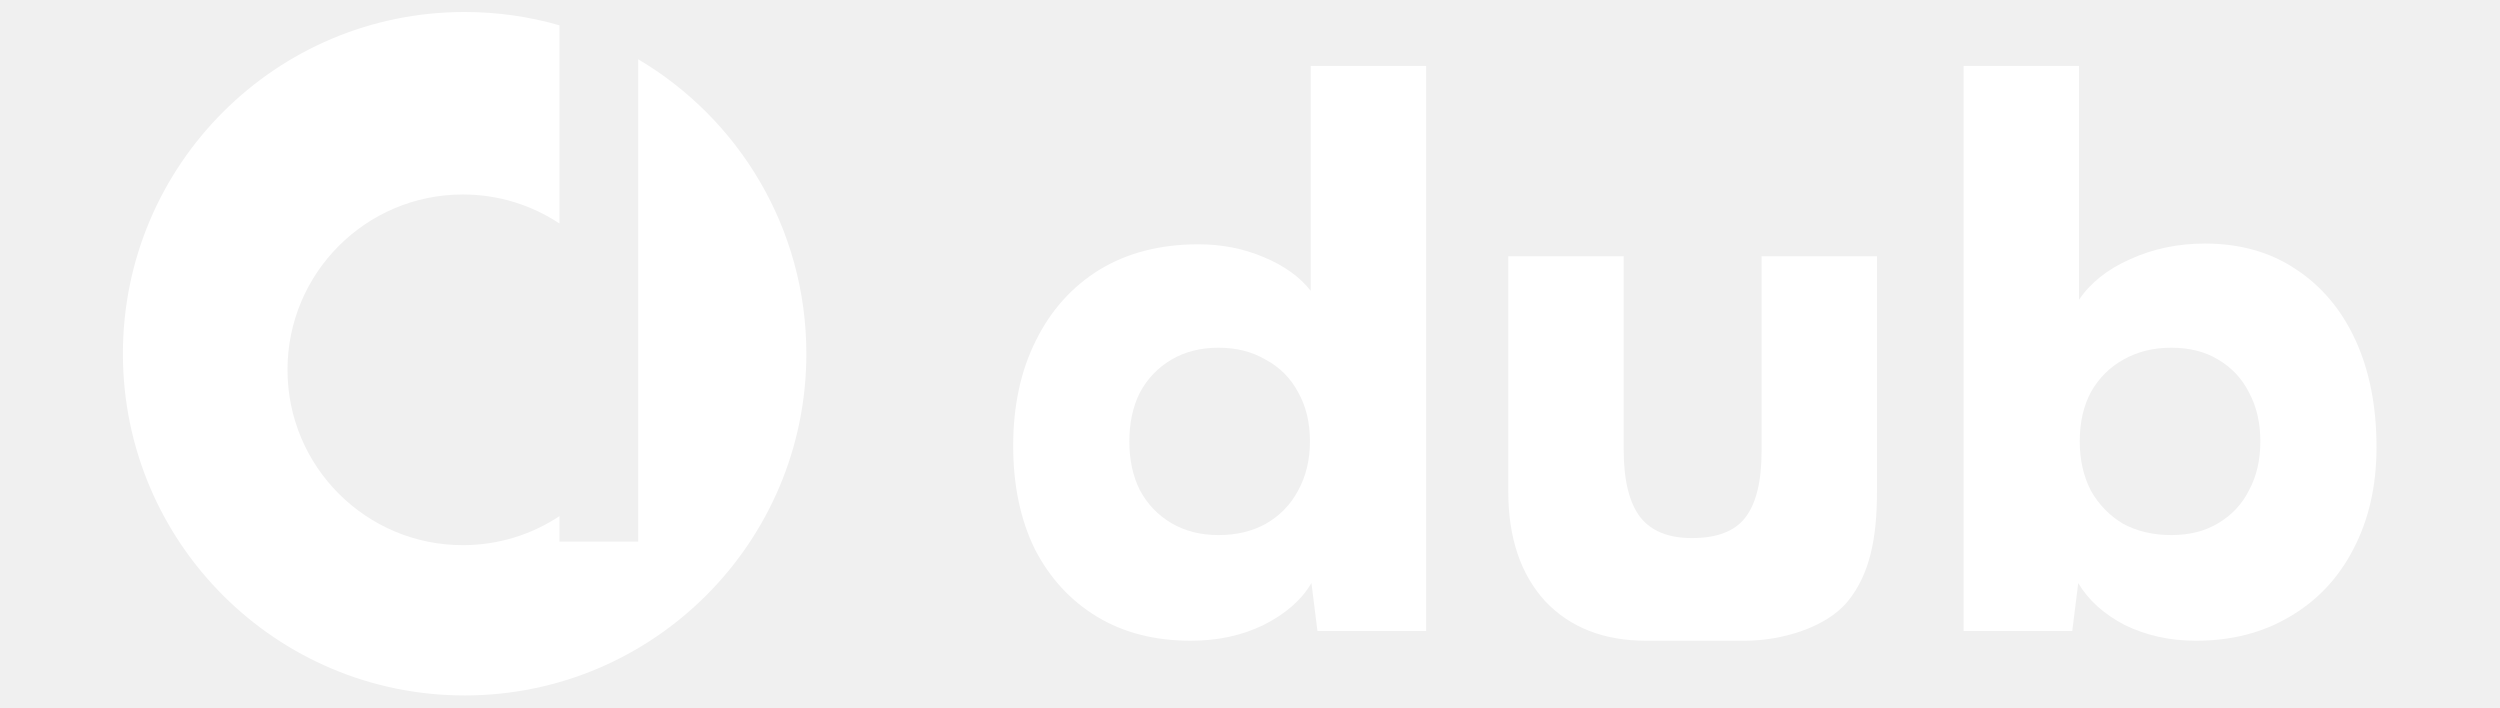
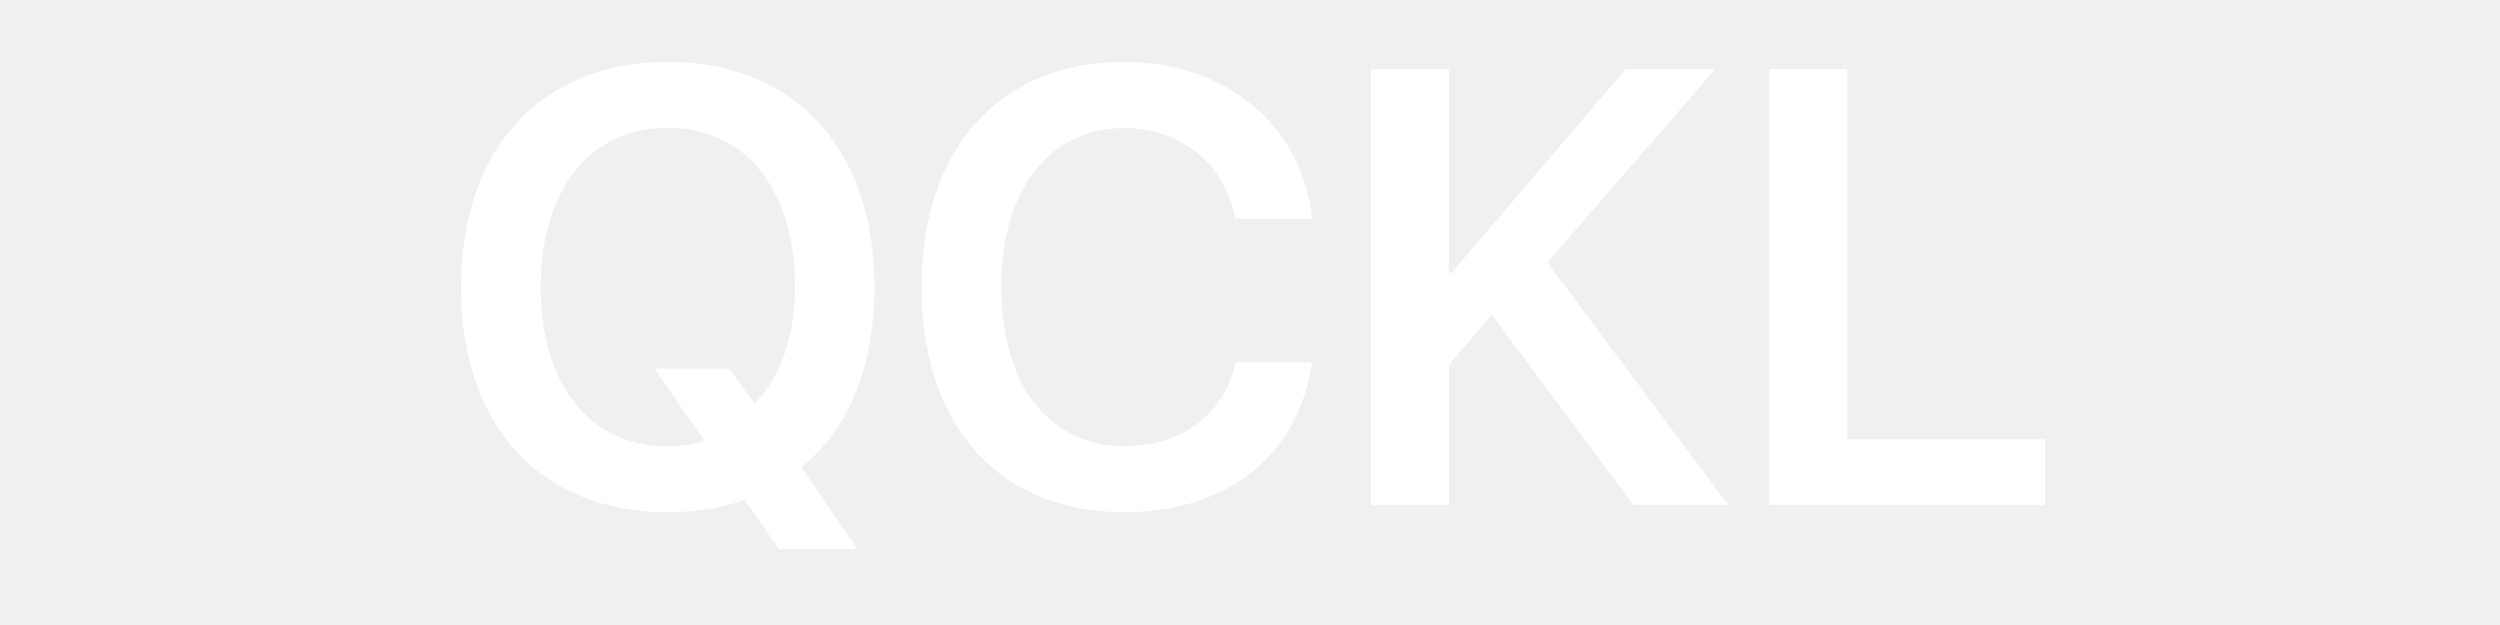
- <svg xmlns="http://www.w3.org/2000/svg" width="834" height="236" viewBox="0 0 834 236" fill="none">
-   <path d="M397.25 213.75C385.25 213.75 374.833 211.083 366 205.75C357.167 200.417 350.25 192.917 345.25 183.25C340.417 173.417 338 161.917 338 148.75C338 135.417 340.5 123.75 345.5 113.75C350.5 103.583 357.583 95.667 366.75 90C376.083 84.333 387.083 81.5 399.75 81.5C407.583 81.5 414.833 82.917 421.5 85.75C428.333 88.583 433.583 92.333 437.25 97V22H475.75V210.5H439.5L437.5 194.5C434.167 200.167 428.833 204.833 421.5 208.5C414.333 212 406.25 213.75 397.25 213.75ZM406.5 178.5C412.5 178.5 417.75 177.25 422.25 174.75C426.917 172.083 430.5 168.417 433 163.75C435.667 158.917 437 153.417 437 147.25C437 140.917 435.667 135.417 433 130.75C430.5 126.083 426.917 122.5 422.25 120C417.75 117.333 412.5 116 406.5 116C400.5 116 395.25 117.333 390.75 120C386.25 122.667 382.75 126.333 380.25 131C377.917 135.667 376.75 141.083 376.75 147.25C376.75 153.417 377.917 158.833 380.25 163.5C382.75 168.167 386.25 171.833 390.75 174.5C395.25 177.167 400.5 178.5 406.5 178.5Z" fill="white" />
-   <path d="M587.662 85.5H626.162C626.162 85.5 626.162 148.5 626.162 164C626.162 179.5 623.786 191.5 616.5 200.5C609.214 209.5 594 213.75 582.162 213.75C570.324 213.75 564.412 213.75 564.412 213.75C564.412 213.75 556.662 213.75 549.162 213.75C534.995 213.75 523.745 209.333 515.412 200.5C507.245 191.5 503.162 179.333 503.162 164V85.5H541.662V150C541.662 160.167 543.495 167.667 547.162 172.5C550.829 177.167 556.579 179.5 564.412 179.5C572.745 179.5 578.662 177.25 582.162 172.75C585.829 168.083 587.662 160.667 587.662 150.5V85.5Z" fill="white" />
-   <path d="M691.303 210.5H655.053V22H693.553V100C697.386 94.333 703.053 89.833 710.553 86.5C718.219 83 726.553 81.25 735.553 81.25C747.219 81.25 757.303 84.083 765.803 89.75C774.469 95.417 781.136 103.333 785.803 113.5C790.469 123.667 792.803 135.583 792.803 149.25C792.803 162.083 790.219 173.417 785.053 183.25C780.053 192.917 772.969 200.417 763.803 205.75C754.803 211.083 744.386 213.75 732.553 213.75C723.886 213.75 715.969 212 708.803 208.5C701.803 204.833 696.636 200.167 693.303 194.5L691.303 210.5ZM693.803 147.25C693.803 153.417 695.053 158.917 697.553 163.75C700.219 168.417 703.803 172.083 708.303 174.75C712.969 177.25 718.303 178.5 724.303 178.5C730.469 178.5 735.719 177.167 740.053 174.5C744.553 171.833 747.969 168.167 750.303 163.5C752.803 158.833 754.053 153.417 754.053 147.25C754.053 141.083 752.803 135.667 750.303 131C747.969 126.333 744.553 122.667 740.053 120C735.719 117.333 730.469 116 724.303 116C718.303 116 712.969 117.333 708.303 120C703.803 122.5 700.219 126.083 697.553 130.75C695.053 135.417 693.803 140.917 693.803 147.25Z" fill="white" />
-   <path fill-rule="evenodd" clip-rule="evenodd" d="M186.634 8.446C176.589 5.551 165.976 4 155 4C92.04 4 41 55.039 41 118C41 180.96 92.04 232 155 232C217.96 232 269 180.96 269 118C269 76.174 246.476 39.61 212.895 19.774V180.67H186.634V172.191C177.392 178.304 166.313 181.864 154.403 181.864C122.099 181.864 95.911 155.676 95.911 123.372C95.911 91.067 122.099 64.88 154.403 64.88C166.313 64.88 177.392 68.439 186.634 74.553V8.446Z" fill="white" />
+ <svg xmlns="http://www.w3.org/2000/svg" width="500" zoomAndPan="magnify" viewBox="0 0 375 93.75" height="125" preserveAspectRatio="xMidYMid meet" version="1.0">
+   <defs>
+     <g />
+   </defs>
+   <g fill="#ffffff" fill-opacity="1">
+     <g transform="translate(65.61506, 75.74358)">
+       <g>
+         <path d="M 63.016 6.613 L 54.59 -5.664 C 61.656 -11.281 65.551 -20.75 65.551 -32.664 C 65.551 -53.41 53.594 -66.457 34.566 -66.457 C 15.492 -66.457 3.535 -53.41 3.535 -32.664 C 3.535 -11.777 15.492 1.086 34.566 1.086 C 38.734 1.086 42.582 0.5 46.07 -0.77 L 51.238 6.613 Z M 34.566 -8.789 C 22.879 -8.789 15.492 -18.074 15.492 -32.664 C 15.492 -47.25 22.879 -56.582 34.566 -56.582 C 46.207 -56.582 53.637 -47.25 53.637 -32.664 C 53.637 -25.145 51.418 -19.117 47.566 -15.223 L 43.715 -20.477 L 32.527 -20.477 L 40.047 -9.605 C 38.371 -9.105 36.512 -8.789 34.566 -8.789 Z M 34.566 -8.789 " />
+       </g>
+     </g>
+     <g transform="translate(134.7006, 75.74358)">
+       <g>
+         <path d="M 33.93 1.086 C 49.379 1.086 60.07 -7.383 62.109 -21.383 L 50.648 -21.383 C 48.836 -13.5 42.629 -8.832 33.977 -8.832 C 22.652 -8.832 15.492 -18.031 15.492 -32.707 C 15.492 -47.297 22.695 -56.535 33.93 -56.535 C 42.402 -56.535 49.062 -51.145 50.602 -42.945 L 62.109 -42.945 C 60.66 -56.988 49.105 -66.457 33.93 -66.457 C 15.355 -66.457 3.535 -53.547 3.535 -32.707 C 3.535 -11.734 15.266 1.086 33.93 1.086 Z M 33.93 1.086 " />
+       </g>
+     </g>
+     <g transform="translate(199.8901, 75.74358)">
+       <g>
+         <path d="M 17.441 0 L 17.441 -21.02 L 23.875 -28.539 L 45.121 0 L 59.344 0 L 32.211 -36.379 L 57.398 -65.371 L 43.941 -65.371 L 17.848 -34.793 L 17.441 -34.793 L 17.441 -65.371 L 5.754 -65.371 L 5.754 0 Z M 17.441 0 " />
+       </g>
+     </g>
+     <g transform="translate(259.6434, 75.74358)">
+       <g>
+         <path d="M 47.113 -9.875 L 17.441 -9.875 L 17.441 -65.371 L 5.754 -65.371 L 5.754 0 L 47.113 0 Z M 47.113 -9.875 " />
+       </g>
+     </g>
+   </g>
</svg>
